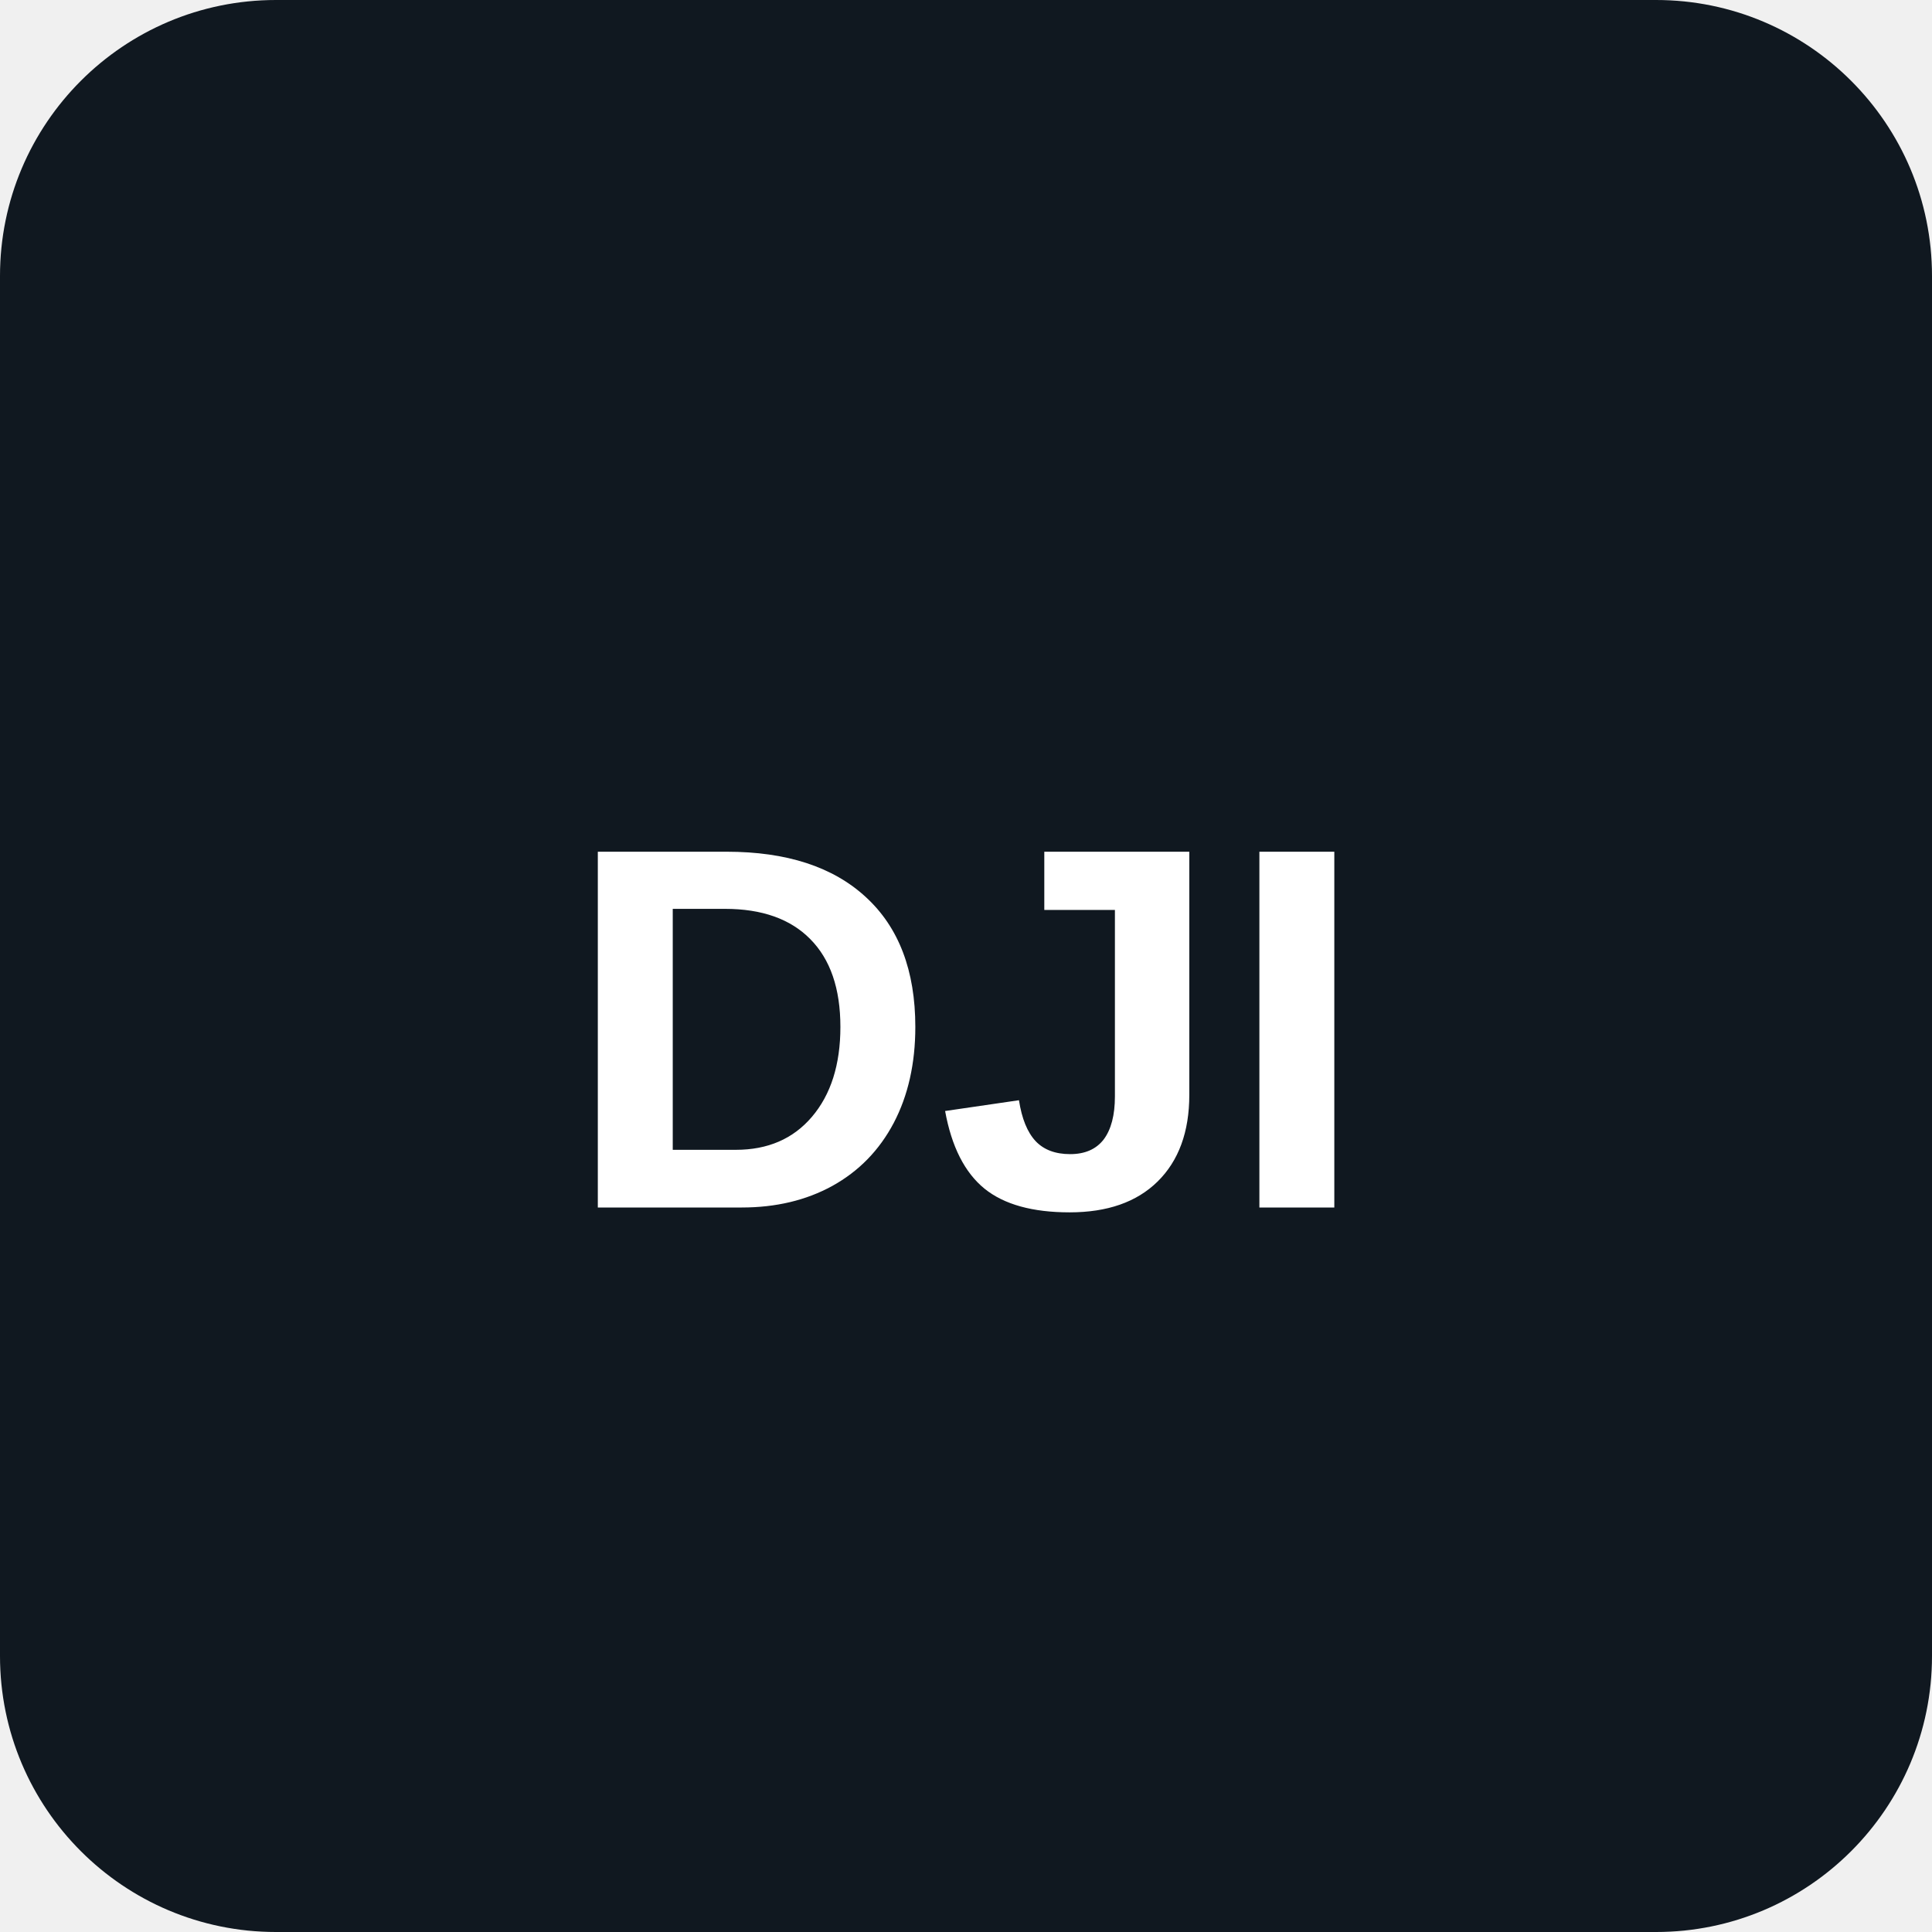
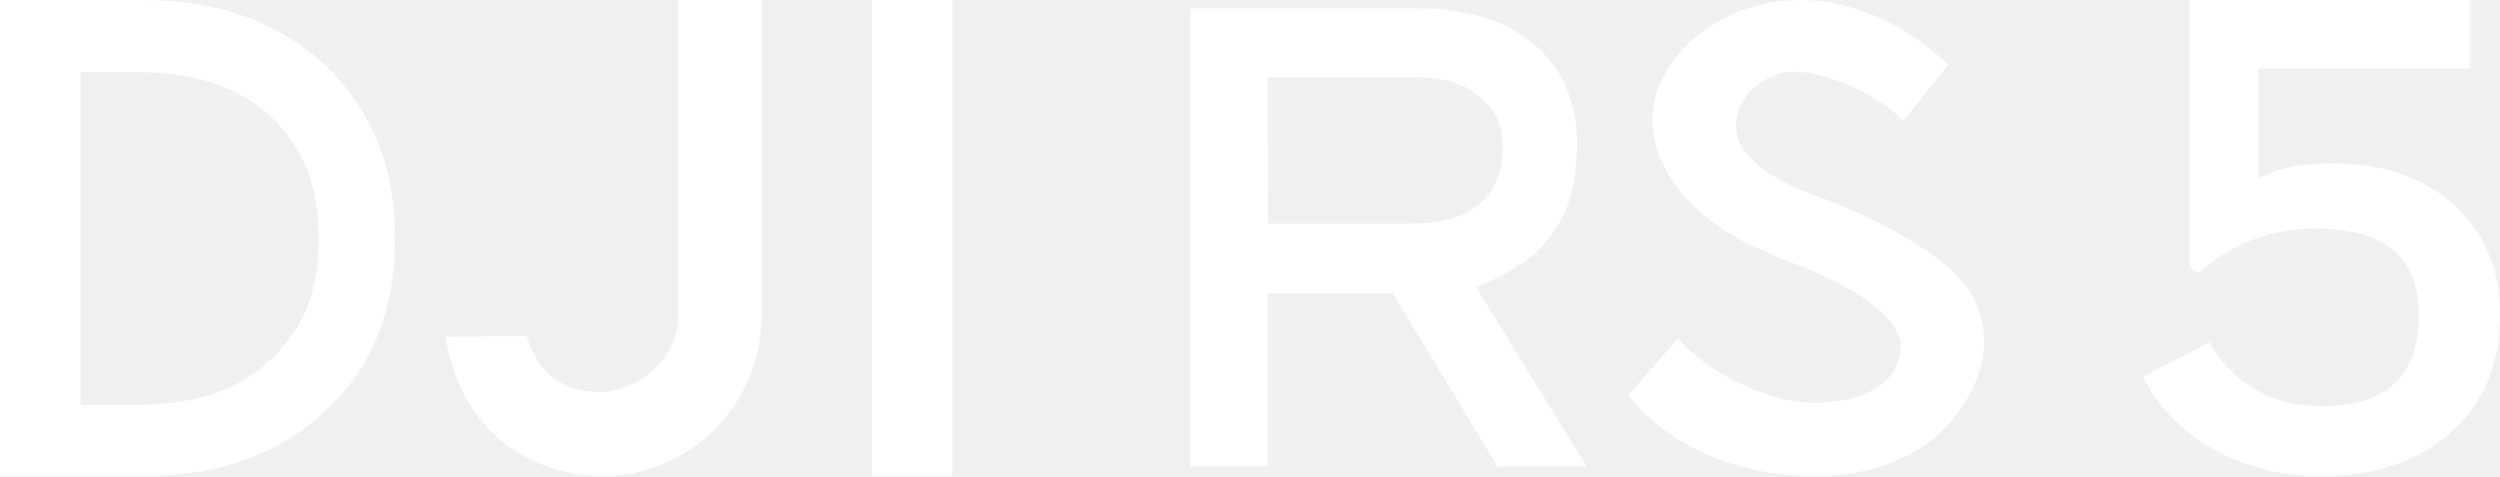
- <svg xmlns="http://www.w3.org/2000/svg" width="56" height="56">
-   <g>
-     <rect fill="#101820" height="56" width="56" y="0" x="0" rx="8" />
-     <text font-style="normal" font-weight="bold" xml:space="preserve" text-anchor="middle" font-family="'Arial', sans-serif" font-size="15" y="35" x="28" stroke-width="0" fill="#FFFFFF">DJI</text>
-   </g>
+ <svg xmlns="http://www.w3.org/2000/svg" width="336" height="64" viewBox="0 0 336 64">
+   <path d="M10.824 54.399h7.639c8.003 0 14.094-2.105 18.37-6.493 4.001-4.019 6.002-8.773 6.002-15.904 0-7.041-2.001-11.795-6.002-15.908-4.183-4.205-10.367-6.4-18.37-6.4h-7.639v44.704zM19.097 64H0V0h19.097C29.283 0 37.467 2.929 43.744 8.78c6.184 5.941 9.365 13.62 9.365 23.222 0 9.598-3.088 17.37-9.272 23.128C37.56 61.074 29.375 64 19.097 64zm61.885 0c-8.366 0-18.915-4.937-21.098-18.744l10.913-.093c1.819 6.22 6.277 7.5 9.732 7.5h.453c4.822-.183 10.185-4.482 10.185-10.239V0h11.187v42.697C102.173 54.488 92.715 64 80.983 64zm36.194 0H128V.004h-10.824V64zM160 1.125h30.925c4.295 0 7.974.793 11.128 2.197 3.154 1.497 5.607 3.607 7.359 6.332 1.666 2.728 2.542 5.983 2.542 9.763 0 2.99-.526 6.508-1.577 8.97-1.051 2.462-3.068 5.101-5.521 6.77-2.364 1.673-3.68 2.286-6.483 3.431l14.894 24.096h-12.004l-14.104-23.306h-16.821v23.306H160V1.125zm29.963 9.235h-19.625l.089 19.695h18.835c4.03 0 7.098-.7 9.373-2.459 2.192-1.673 3.333-4.573 3.333-7.739 0-3.255-.965-4.928-2.979-6.773-2.017-1.848-4.996-2.724-9.026-2.724zm74.346 43.353C259.578 61.803 250.906 64 243.808 64c-9.197 0-19.185-3.428-24.968-10.905l6.658-7.559h.086c4.119 4.835 12.705 8.704 18.398 8.615 6.483-.172 11.304-2.459 11.479-7.649 0-2.549-3.243-7.125-15.945-11.698 0 0-4.906-2.021-6.658-3.166-9.112-5.449-12.881-13.629-9.637-20.664 2.714-5.804 8.847-9.935 16.031-10.818 10.689-1.228 18.924 5.104 22.604 8.532l-6.043 7.563c-3.243-3.342-9.551-6.332-14.107-6.597-2.189-.172-4.731.883-6.219 2.376-2.278 2.111-2.893 5.452-1.227 8.001 2.189 2.993 5.693 4.749 9.723 6.245 8.06 2.904 17.962 8.09 20.941 13.191 1.663 2.99 3.154 7.825-.615 14.246zm65.402-26.284c-4.16-3.657-9.618-5.486-16.371-5.486-3.884 0-7.214.638-9.799 2.105V9.232h28.39V0h-37.638v36.023l1.2.642.185-.093c2.035-1.829 4.254-3.198 6.474-4.116C304.926 31.358 307.98 30.72 311.215 30.72c9.343 0 13.872 3.84 13.872 11.61 0 8.229-4.254 12.255-13.132 12.255-3.609 0-6.749-.918-9.339-2.564-2.22-1.37-4.069-3.291-5.549-5.758l-.094-.276L288 50.651l.189.366c2.031 3.84 5.179 7.038 9.248 9.326C301.687 62.72 306.591 64 311.955 64c7.123 0 12.947-1.922 17.292-5.762C333.78 54.309 336 48.912 336 42.24c0-6.034-2.125-11.061-6.289-14.811" fill="#FFF" />
</svg>
